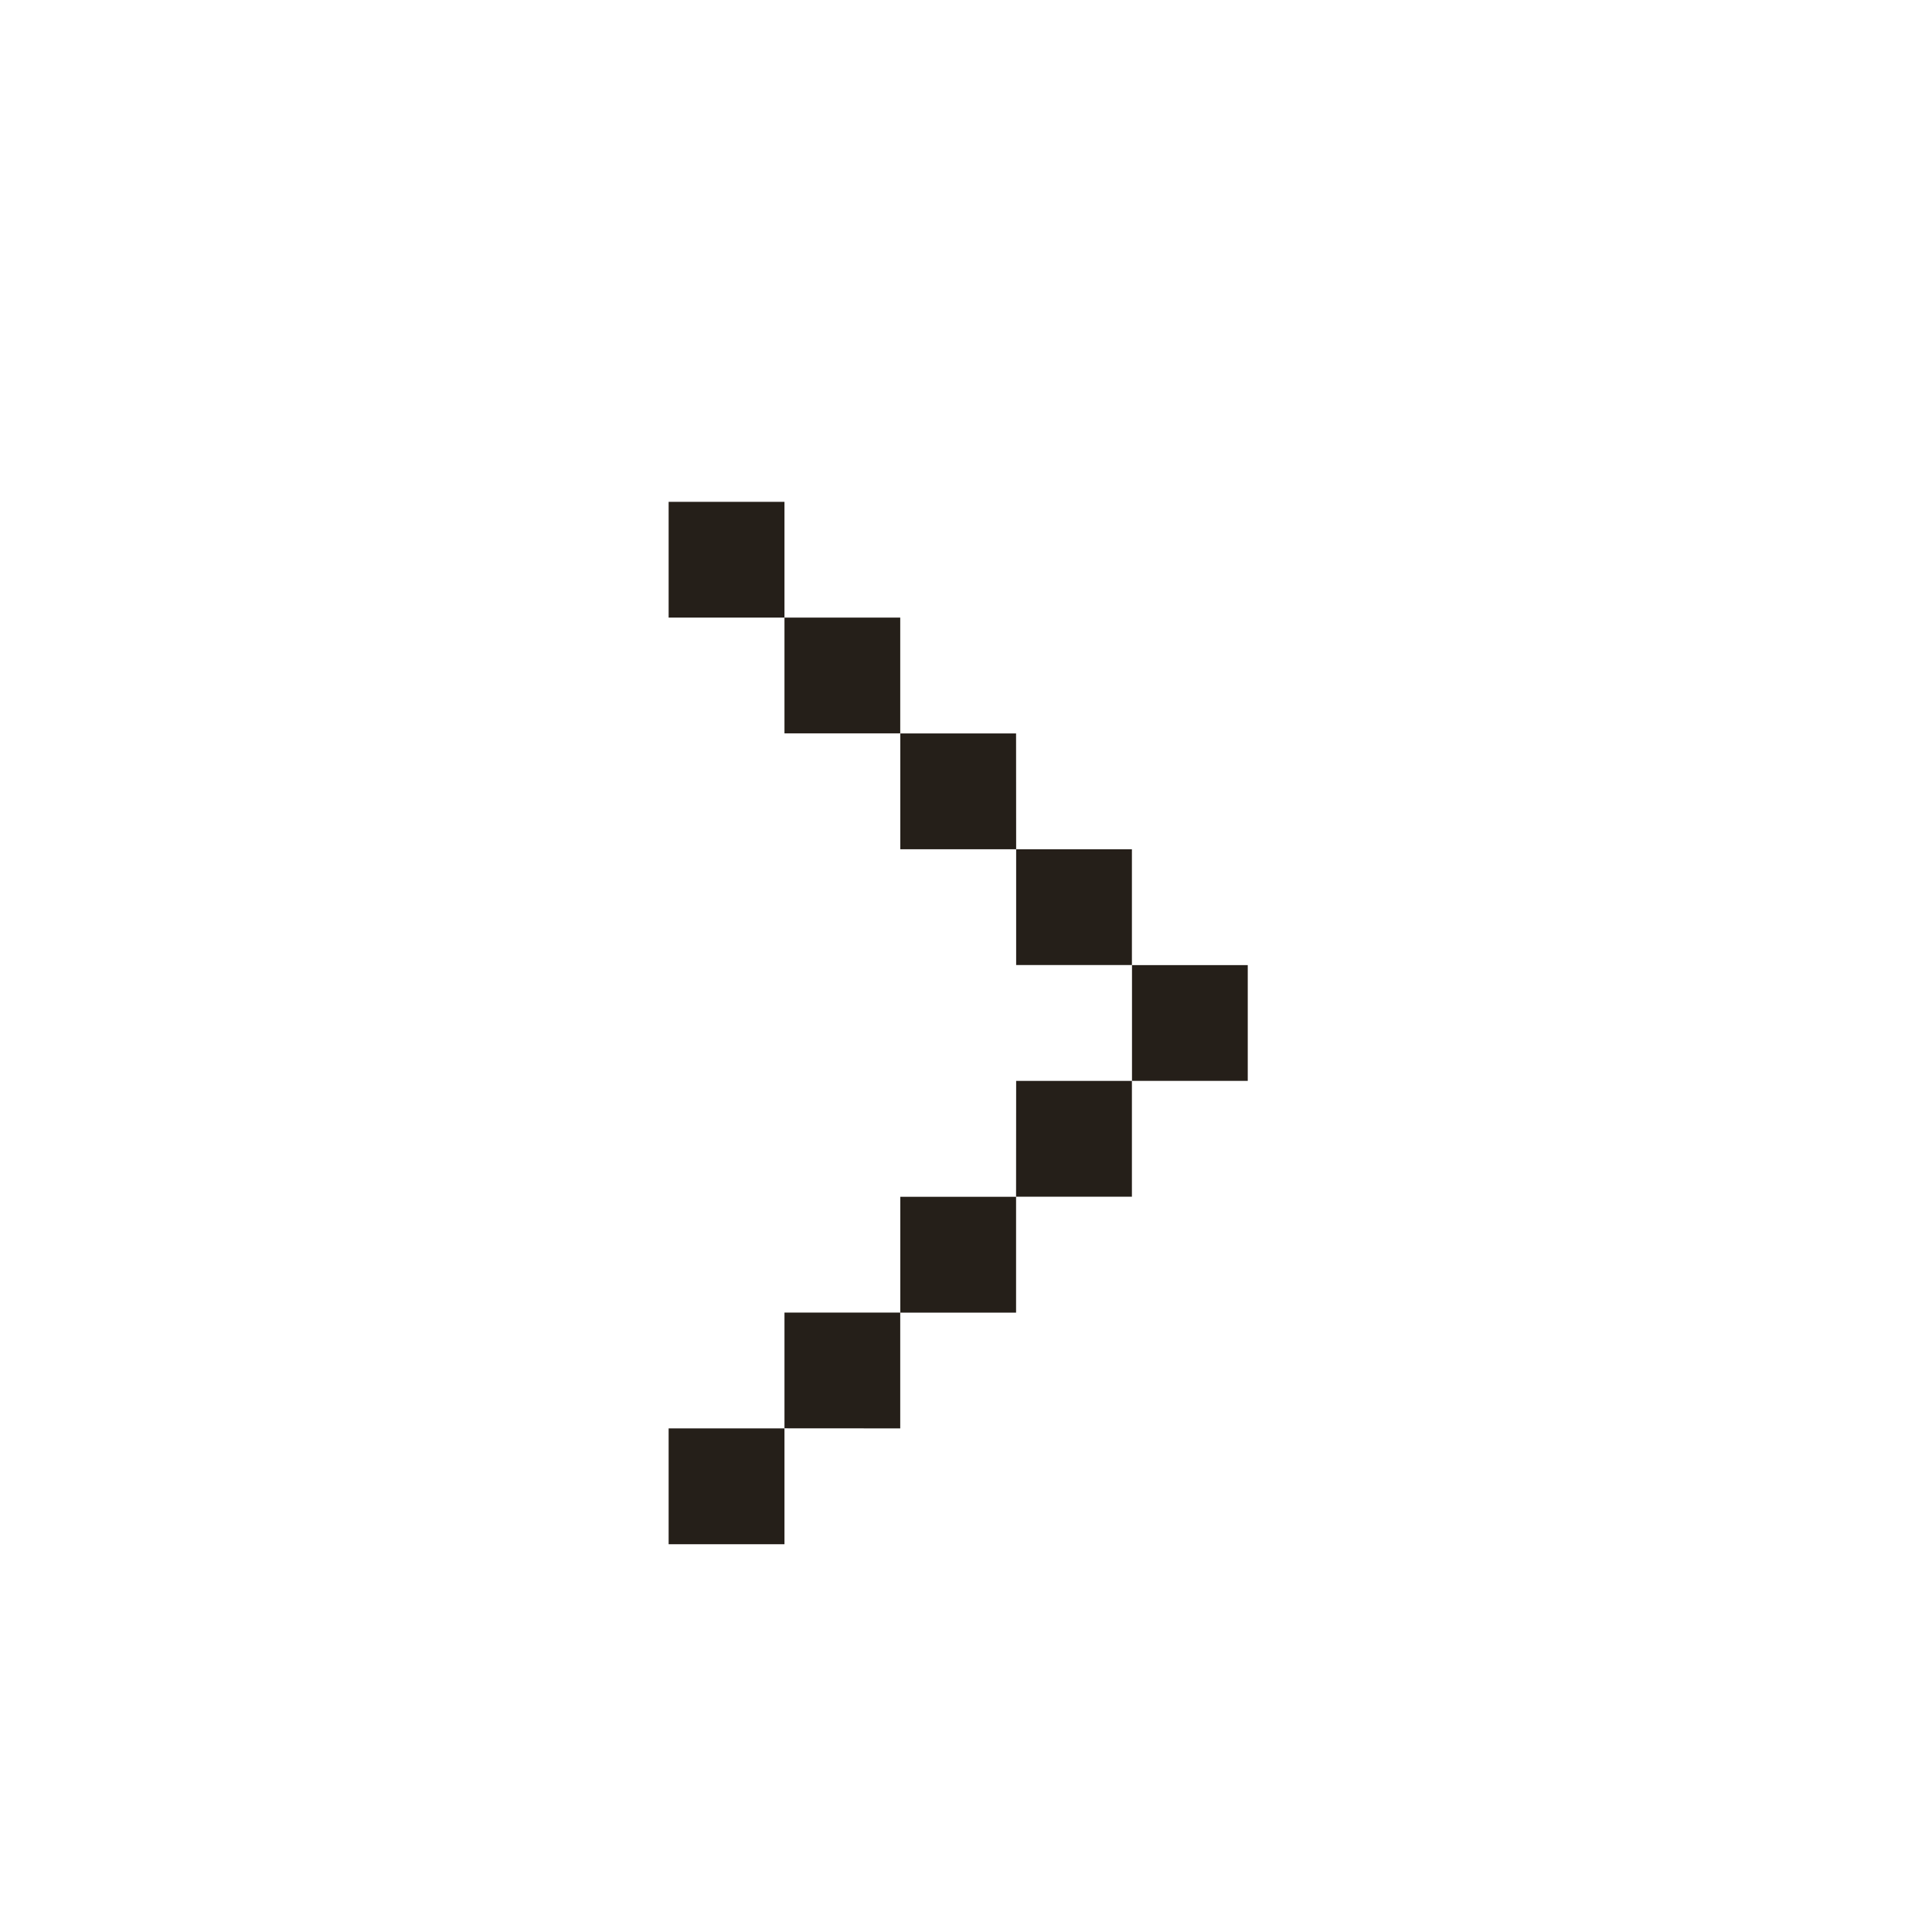
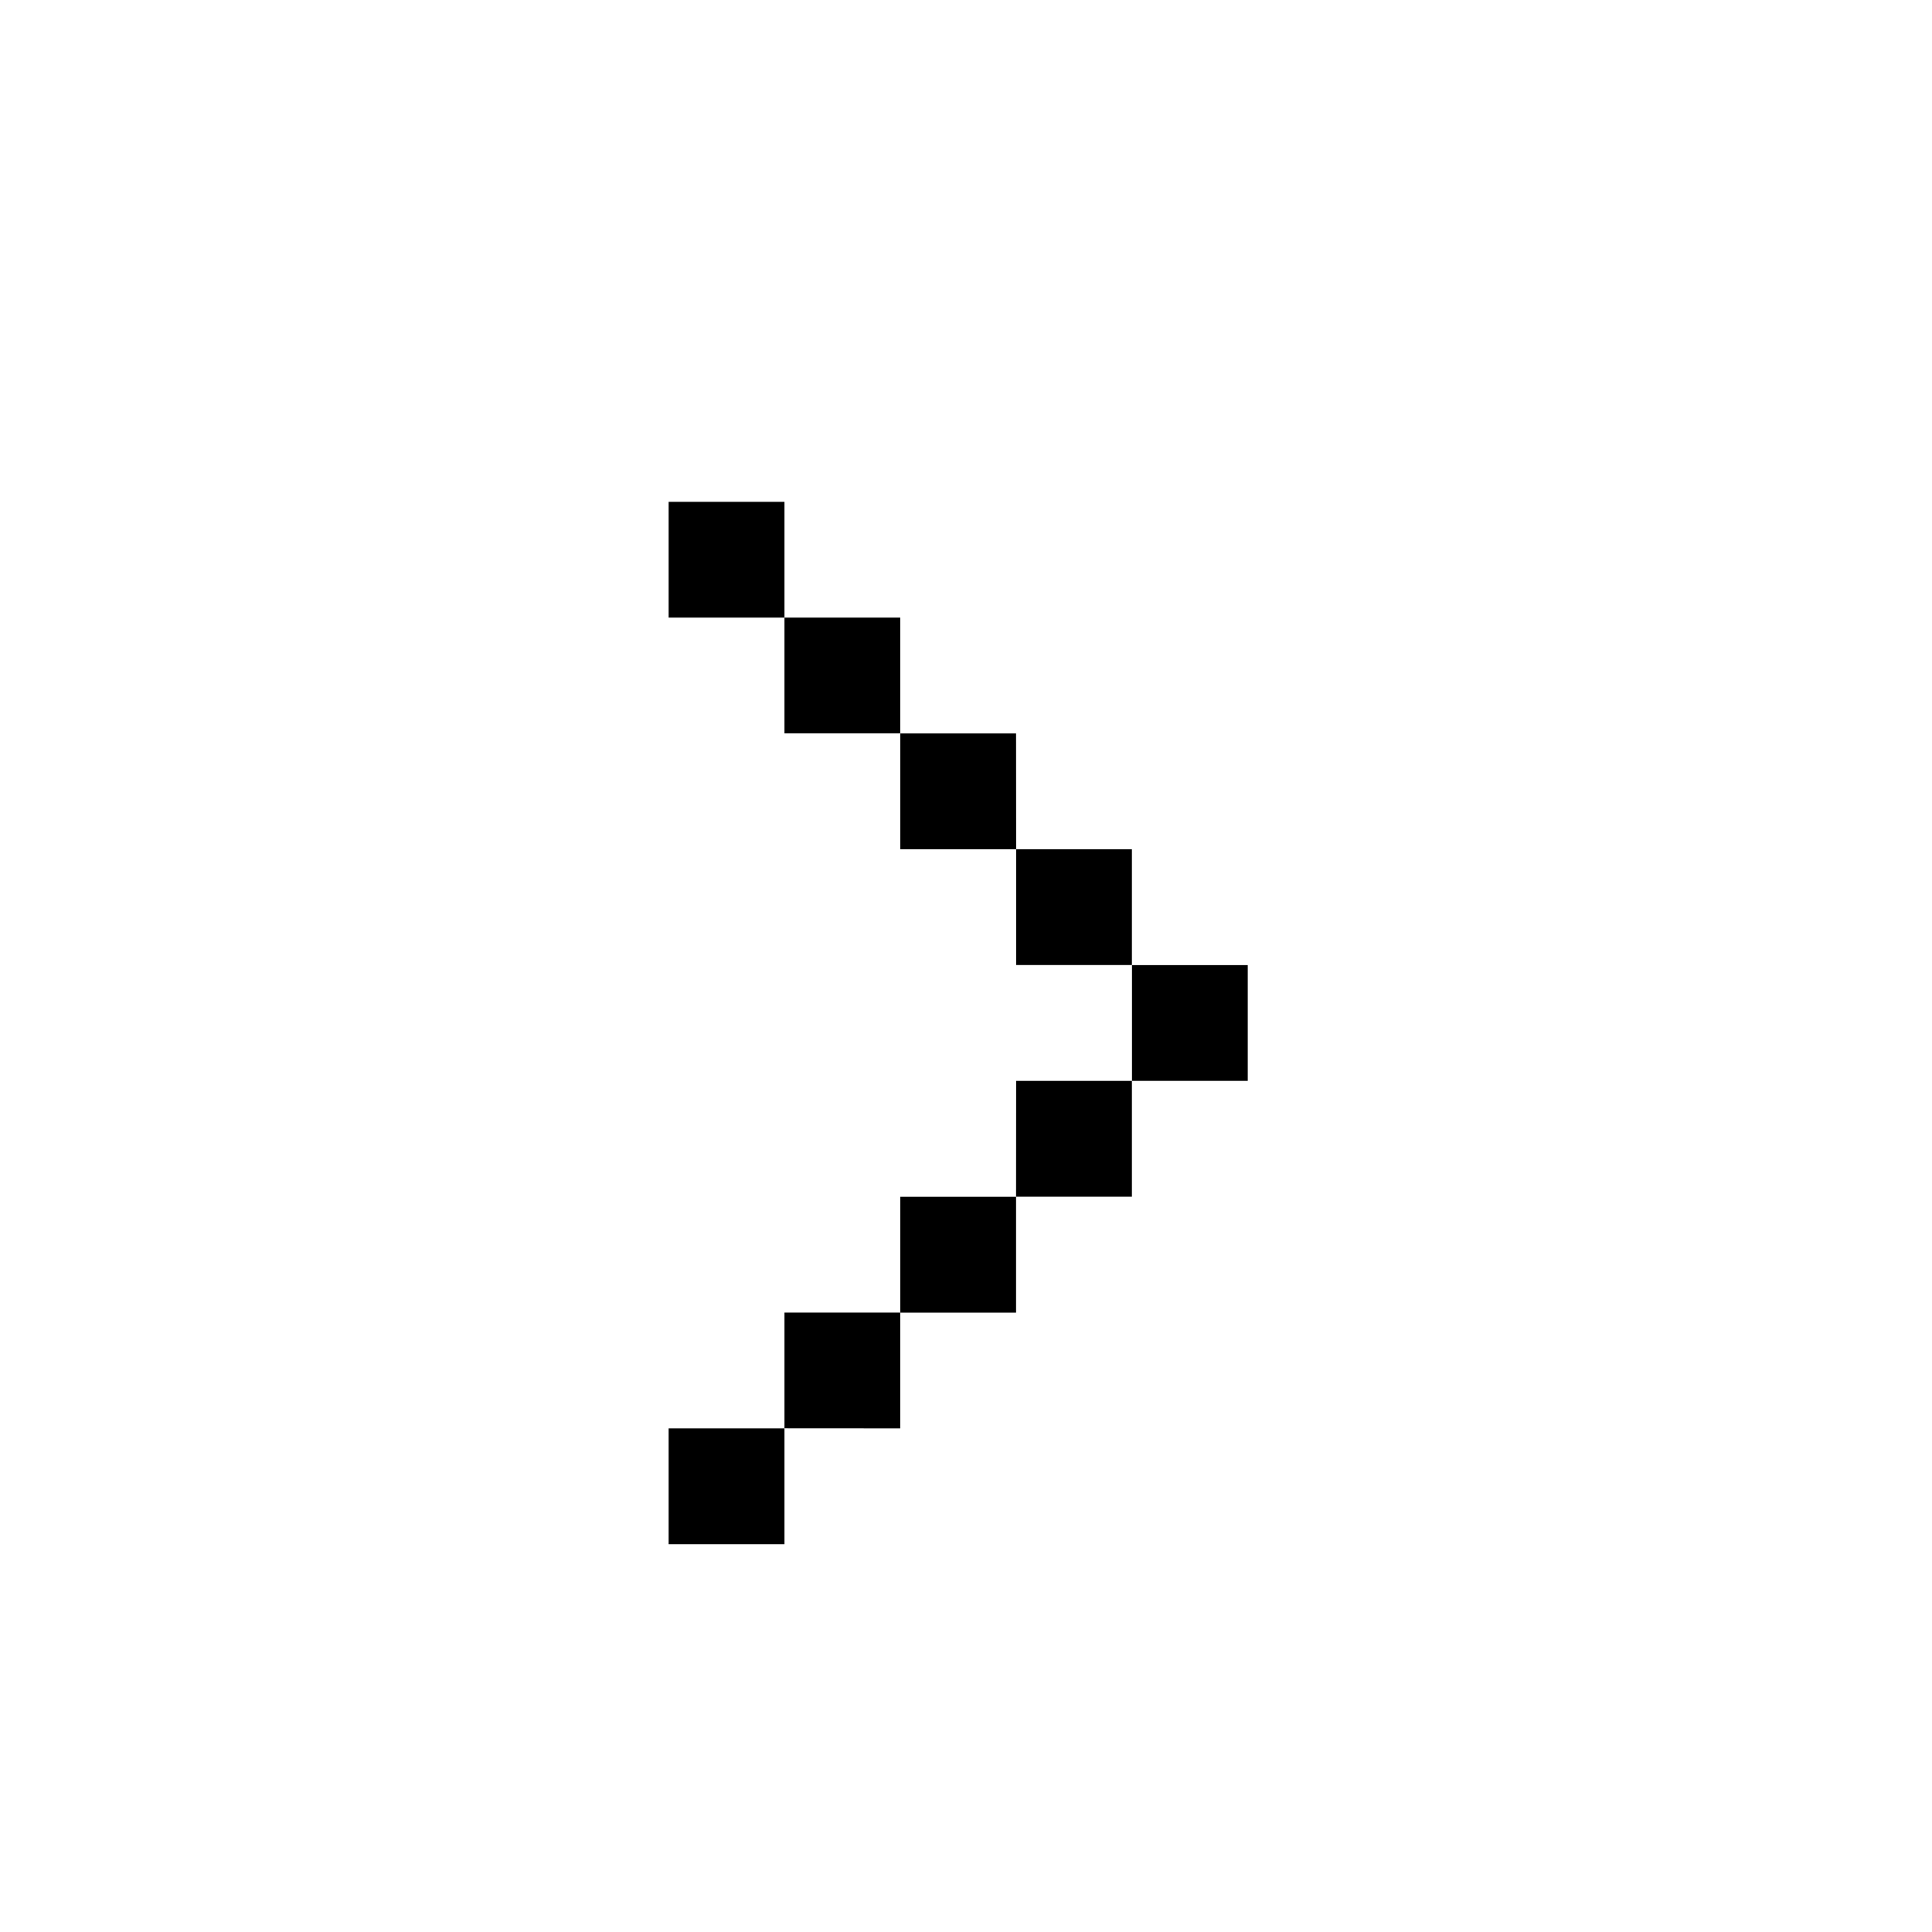
<svg xmlns="http://www.w3.org/2000/svg" display="block" role="presentation" viewBox="0 0 24 24">
  <g d="M 1.439 12.949 L 0 12.949 L 0 11.51 L 1.439 11.51 Z M 2.878 11.511 L 1.439 11.51 L 1.439 10.071 L 2.878 10.071 Z M 4.316 10.071 L 2.878 10.071 L 2.878 8.633 L 4.316 8.633 Z M 5.756 8.633 L 4.316 8.633 L 4.317 7.193 L 5.756 7.193 Z M 7.194 7.193 L 5.756 7.193 L 5.756 5.755 L 7.194 5.755 Z M 5.756 5.755 L 4.317 5.755 L 4.317 4.316 L 5.756 4.316 Z M 4.317 4.316 L 2.878 4.316 L 2.878 2.877 L 4.316 2.877 Z M 2.878 2.877 L 1.439 2.877 L 1.439 1.438 L 2.878 1.438 Z M 1.439 0 L 1.439 1.438 L 0 1.438 L 0 0 Z" fill="transparent" height="12.949px" id="u_wP5nE0_" transform="translate(8.306 6.234)" width="7.194px">
-     <path d="M 1.439 1.439 L 0 1.439 L 0 0 L 1.439 0 Z" fill="rgb(37, 31, 25)" height="1.439px" id="RSuPqZ1Fh" transform="translate(0 11.51)" width="1.439px" />
-     <path d="M 1.438 1.439 L 0 1.438 L 0 0 L 1.438 0 Z" fill="rgb(37, 31, 25)" height="1.439px" id="eC9eDvosT" transform="translate(1.439 10.071)" width="1.438px" />
-     <path d="M 1.438 1.439 L 0 1.439 L 0 0 L 1.438 0 Z" fill="rgb(37, 31, 25)" height="1.439px" id="MVuRzL9OU" transform="translate(2.878 8.633)" width="1.438px" />
-     <path d="M 1.439 1.439 L 0 1.439 L 0.001 0 L 1.439 0 Z" fill="rgb(37, 31, 25)" height="1.439px" id="aMjMSahML" transform="translate(4.316 7.193)" width="1.439px" />
-     <path d="M 1.438 1.438 L 0 1.438 L 0 0 L 1.438 0 Z" fill="rgb(37, 31, 25)" height="1.438px" id="XFAKRfnMW" transform="translate(5.756 5.755)" width="1.438px" />
-     <path d="M 1.438 1.438 L 0 1.438 L 0 0 L 1.438 0 Z" fill="rgb(37, 31, 25)" height="1.438px" id="TB3SKox8s" transform="translate(4.317 4.316)" width="1.438px" />
-     <path d="M 1.439 1.439 L 0 1.439 L 0 0 L 1.438 0 Z" fill="rgb(37, 31, 25)" height="1.439px" id="e6OnKz43R" transform="translate(2.878 2.877)" width="1.439px" />
-     <path d="M 1.438 1.438 L 0 1.438 L 0 0 L 1.438 0 Z" fill="rgb(37, 31, 25)" height="1.438px" id="Fqm6sqrHY" transform="translate(1.439 1.438)" width="1.438px" />
-     <path d="M 1.439 0 L 1.439 1.438 L 0 1.438 L 0 0 Z" fill="rgb(37, 31, 25)" height="1.438px" id="OVmb1_oJL" width="1.439px" />
+     <path d="M 1.439 1.439 L 0 1.439 L 0 0 L 1.439 0 Z" fill="rgb(0, 0, 0)" height="1.439px" id="RSuPqZ1Fh" transform="translate(0 11.51)" width="1.439px" />
+     <path d="M 1.438 1.439 L 0 1.438 L 0 0 L 1.438 0 Z" fill="rgb(0, 0, 0)" height="1.439px" id="eC9eDvosT" transform="translate(1.439 10.071)" width="1.438px" />
+     <path d="M 1.438 1.439 L 0 1.439 L 0 0 L 1.438 0 Z" fill="rgb(0, 0, 0)" height="1.439px" id="MVuRzL9OU" transform="translate(2.878 8.633)" width="1.438px" />
+     <path d="M 1.439 1.439 L 0 1.439 L 0.001 0 L 1.439 0 Z" fill="rgb(0, 0, 0)" height="1.439px" id="aMjMSahML" transform="translate(4.316 7.193)" width="1.439px" />
+     <path d="M 1.438 1.438 L 0 1.438 L 0 0 L 1.438 0 Z" fill="rgb(0, 0, 0)" height="1.438px" id="XFAKRfnMW" transform="translate(5.756 5.755)" width="1.438px" />
+     <path d="M 1.438 1.438 L 0 1.438 L 0 0 L 1.438 0 Z" fill="rgb(0, 0, 0)" height="1.438px" id="TB3SKox8s" transform="translate(4.317 4.316)" width="1.438px" />
+     <path d="M 1.439 1.439 L 0 1.439 L 0 0 L 1.438 0 Z" fill="rgb(0, 0, 0)" height="1.439px" id="e6OnKz43R" transform="translate(2.878 2.877)" width="1.439px" />
+     <path d="M 1.438 1.438 L 0 1.438 L 0 0 L 1.438 0 Z" fill="rgb(0, 0, 0)" height="1.438px" id="Fqm6sqrHY" transform="translate(1.439 1.438)" width="1.438px" />
+     <path d="M 1.439 0 L 1.439 1.438 L 0 1.438 L 0 0 Z" fill="rgb(0, 0, 0)" height="1.438px" id="OVmb1_oJL" width="1.439px" />
  </g>
</svg>
